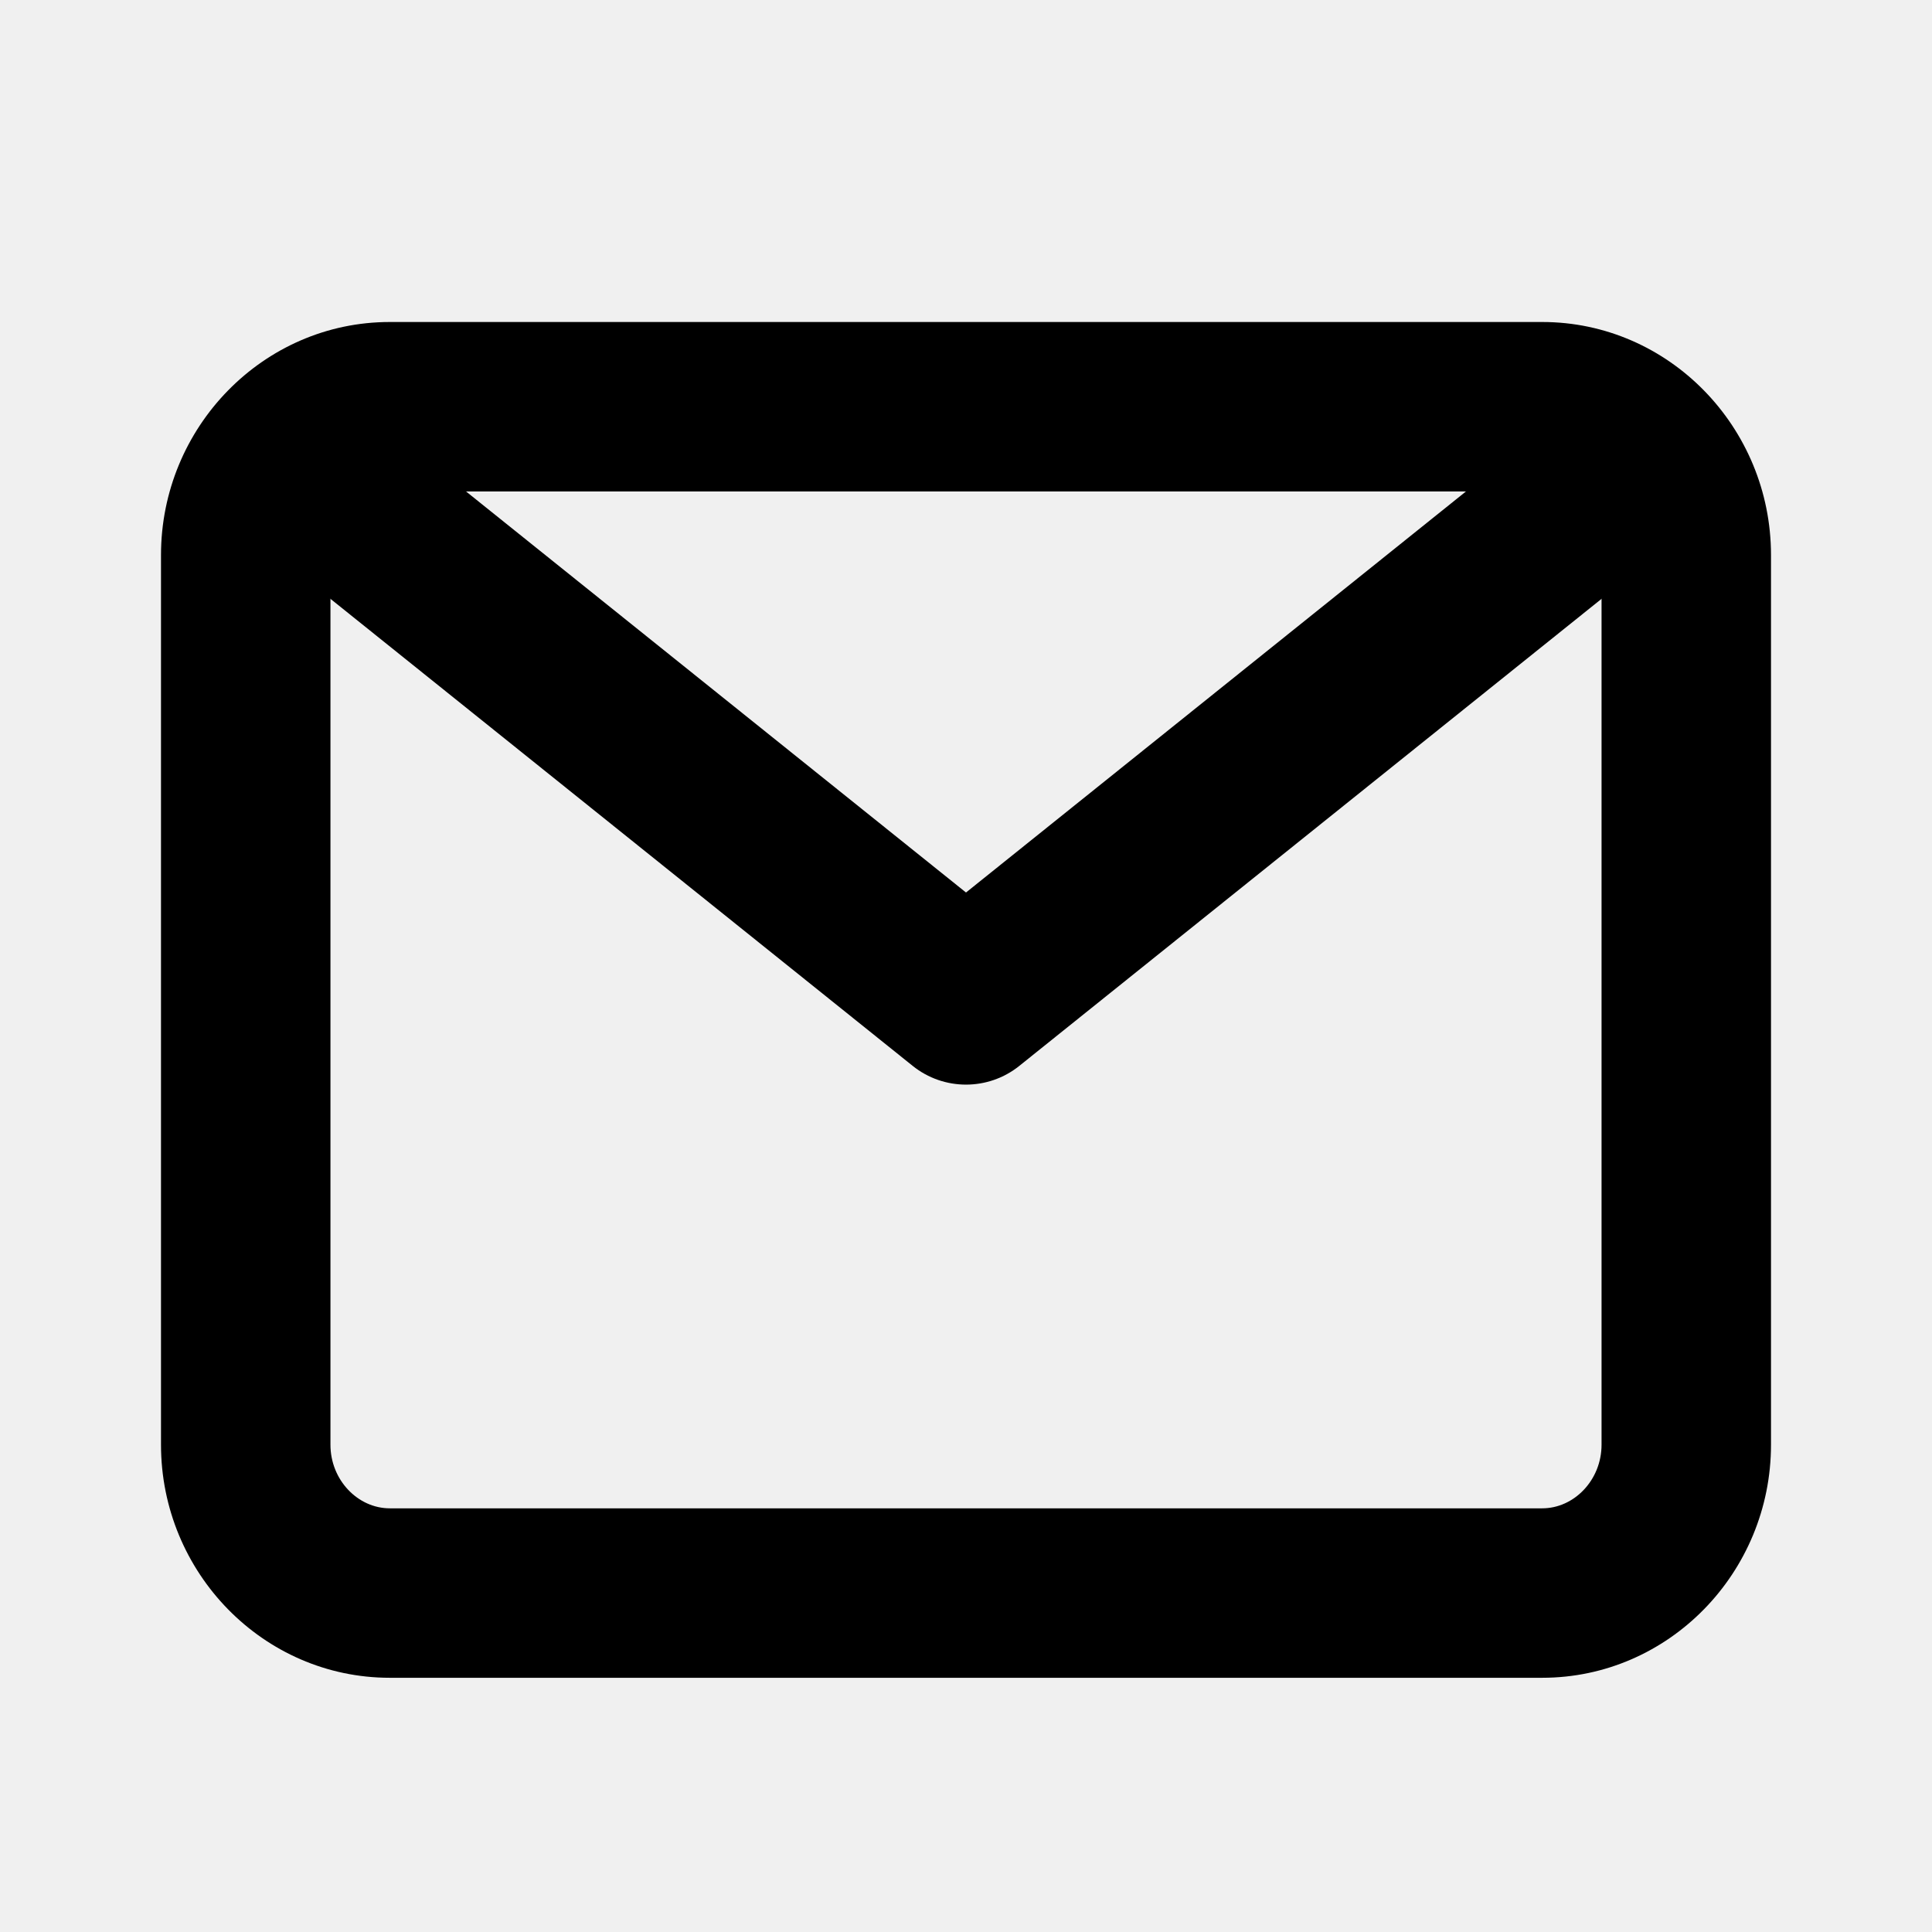
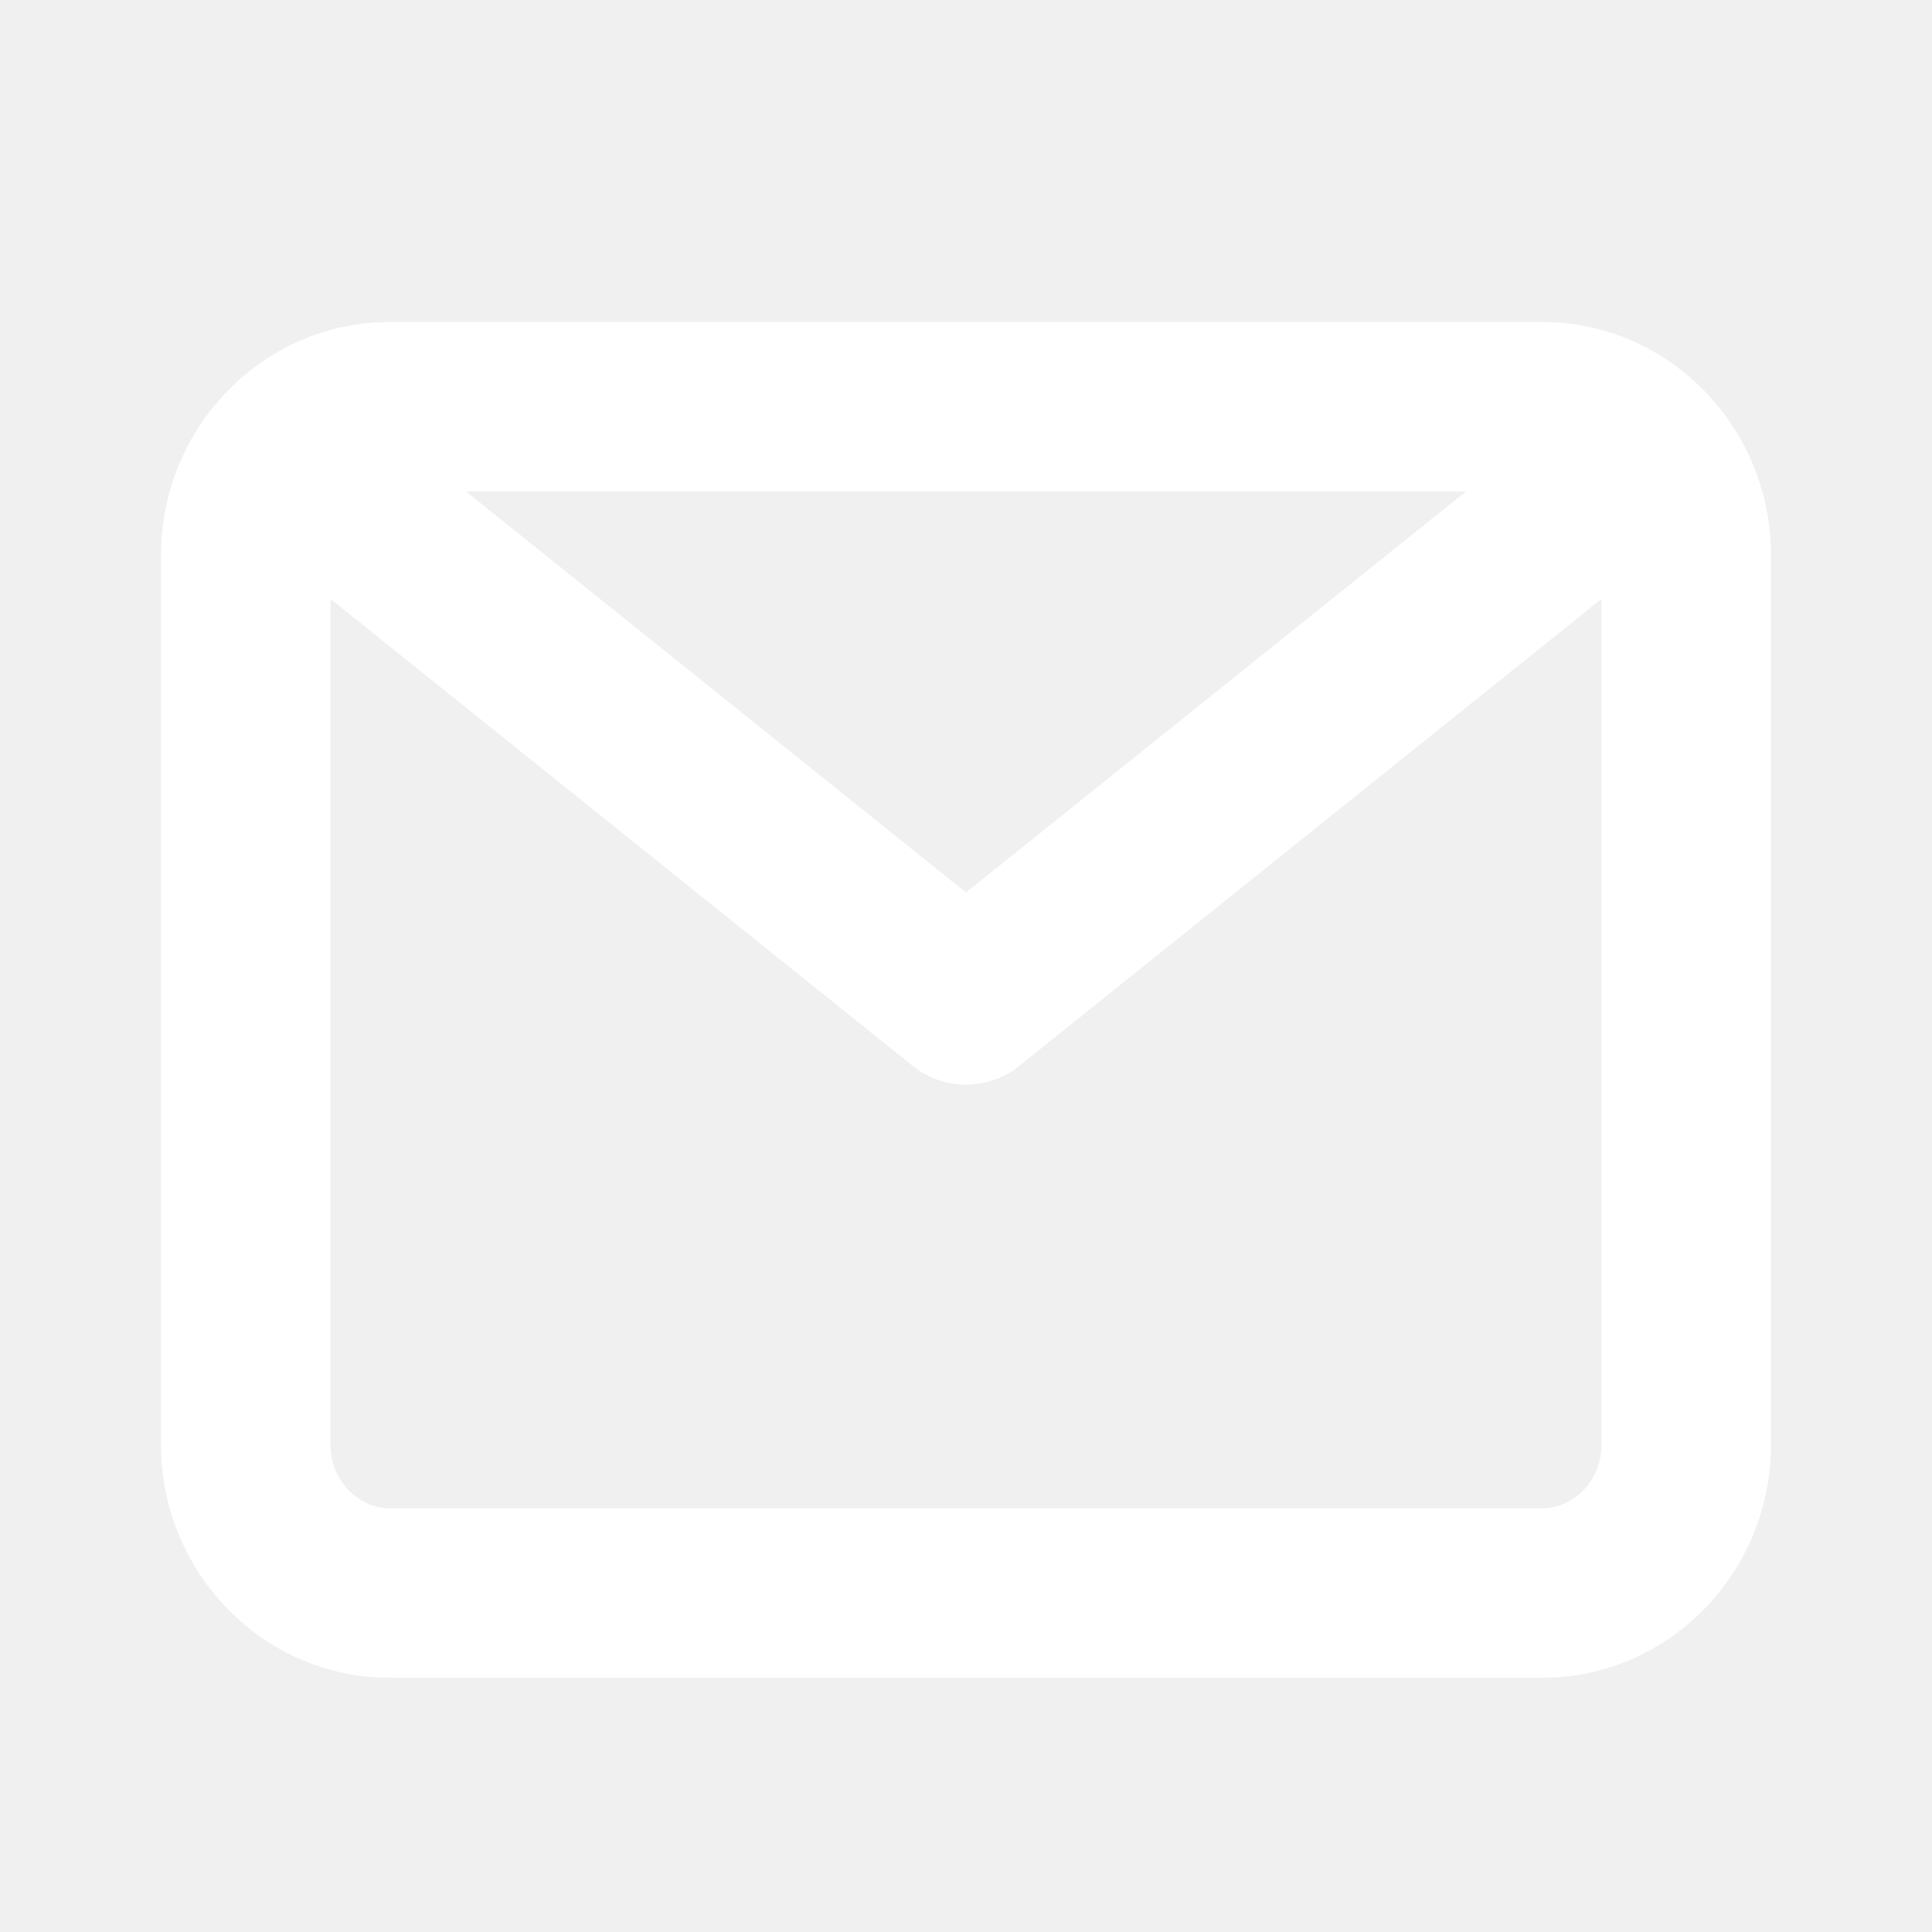
<svg xmlns="http://www.w3.org/2000/svg" width="24px" height="24px" viewBox="0 0 24 24" version="1.1">
  <defs />
  <g id="Artboard-3" stroke="none" stroke-width="1" fill="none" fill-rule="evenodd">
-     <g id="Group" transform="translate(2, 4)" fill="currentColor" fill-rule="nonzero">
+     <g class="envelope-icon" transform="translate(2, 4)" fill="#FFF" fill-rule="nonzero">
      <path d="M2.842,2.105 C2.446,2.105 2.105,2.456 2.105,2.895 L2.105,13.947 C2.105,14.386 2.446,14.737 2.842,14.737 L17.158,14.737 C17.554,14.737 17.895,14.386 17.895,13.947 L17.895,2.895 C17.895,2.456 17.554,2.105 17.158,2.105 L2.842,2.105 Z M2.842,0 L17.158,0 C18.73,0 20,1.307 20,2.895 L20,13.947 C20,15.535 18.73,16.842 17.158,16.842 L2.842,16.842 C1.27,16.842 0,15.535 0,13.947 L0,2.895 C0,1.307 1.27,0 2.842,0 Z" id="Shape-Copy-3" />
      <path d="M17.233,1.285 C17.685,0.922 18.347,0.992 18.713,1.44 C19.079,1.888 19.009,2.546 18.557,2.908 L10.662,9.241 C10.276,9.551 9.724,9.551 9.338,9.241 L1.443,2.908 C0.991,2.546 0.921,1.888 1.287,1.44 C1.653,0.992 2.315,0.922 2.767,1.285 L10,7.087 L17.233,1.285 Z" id="Shape-Copy-4" />
    </g>
  </g>
</svg>
